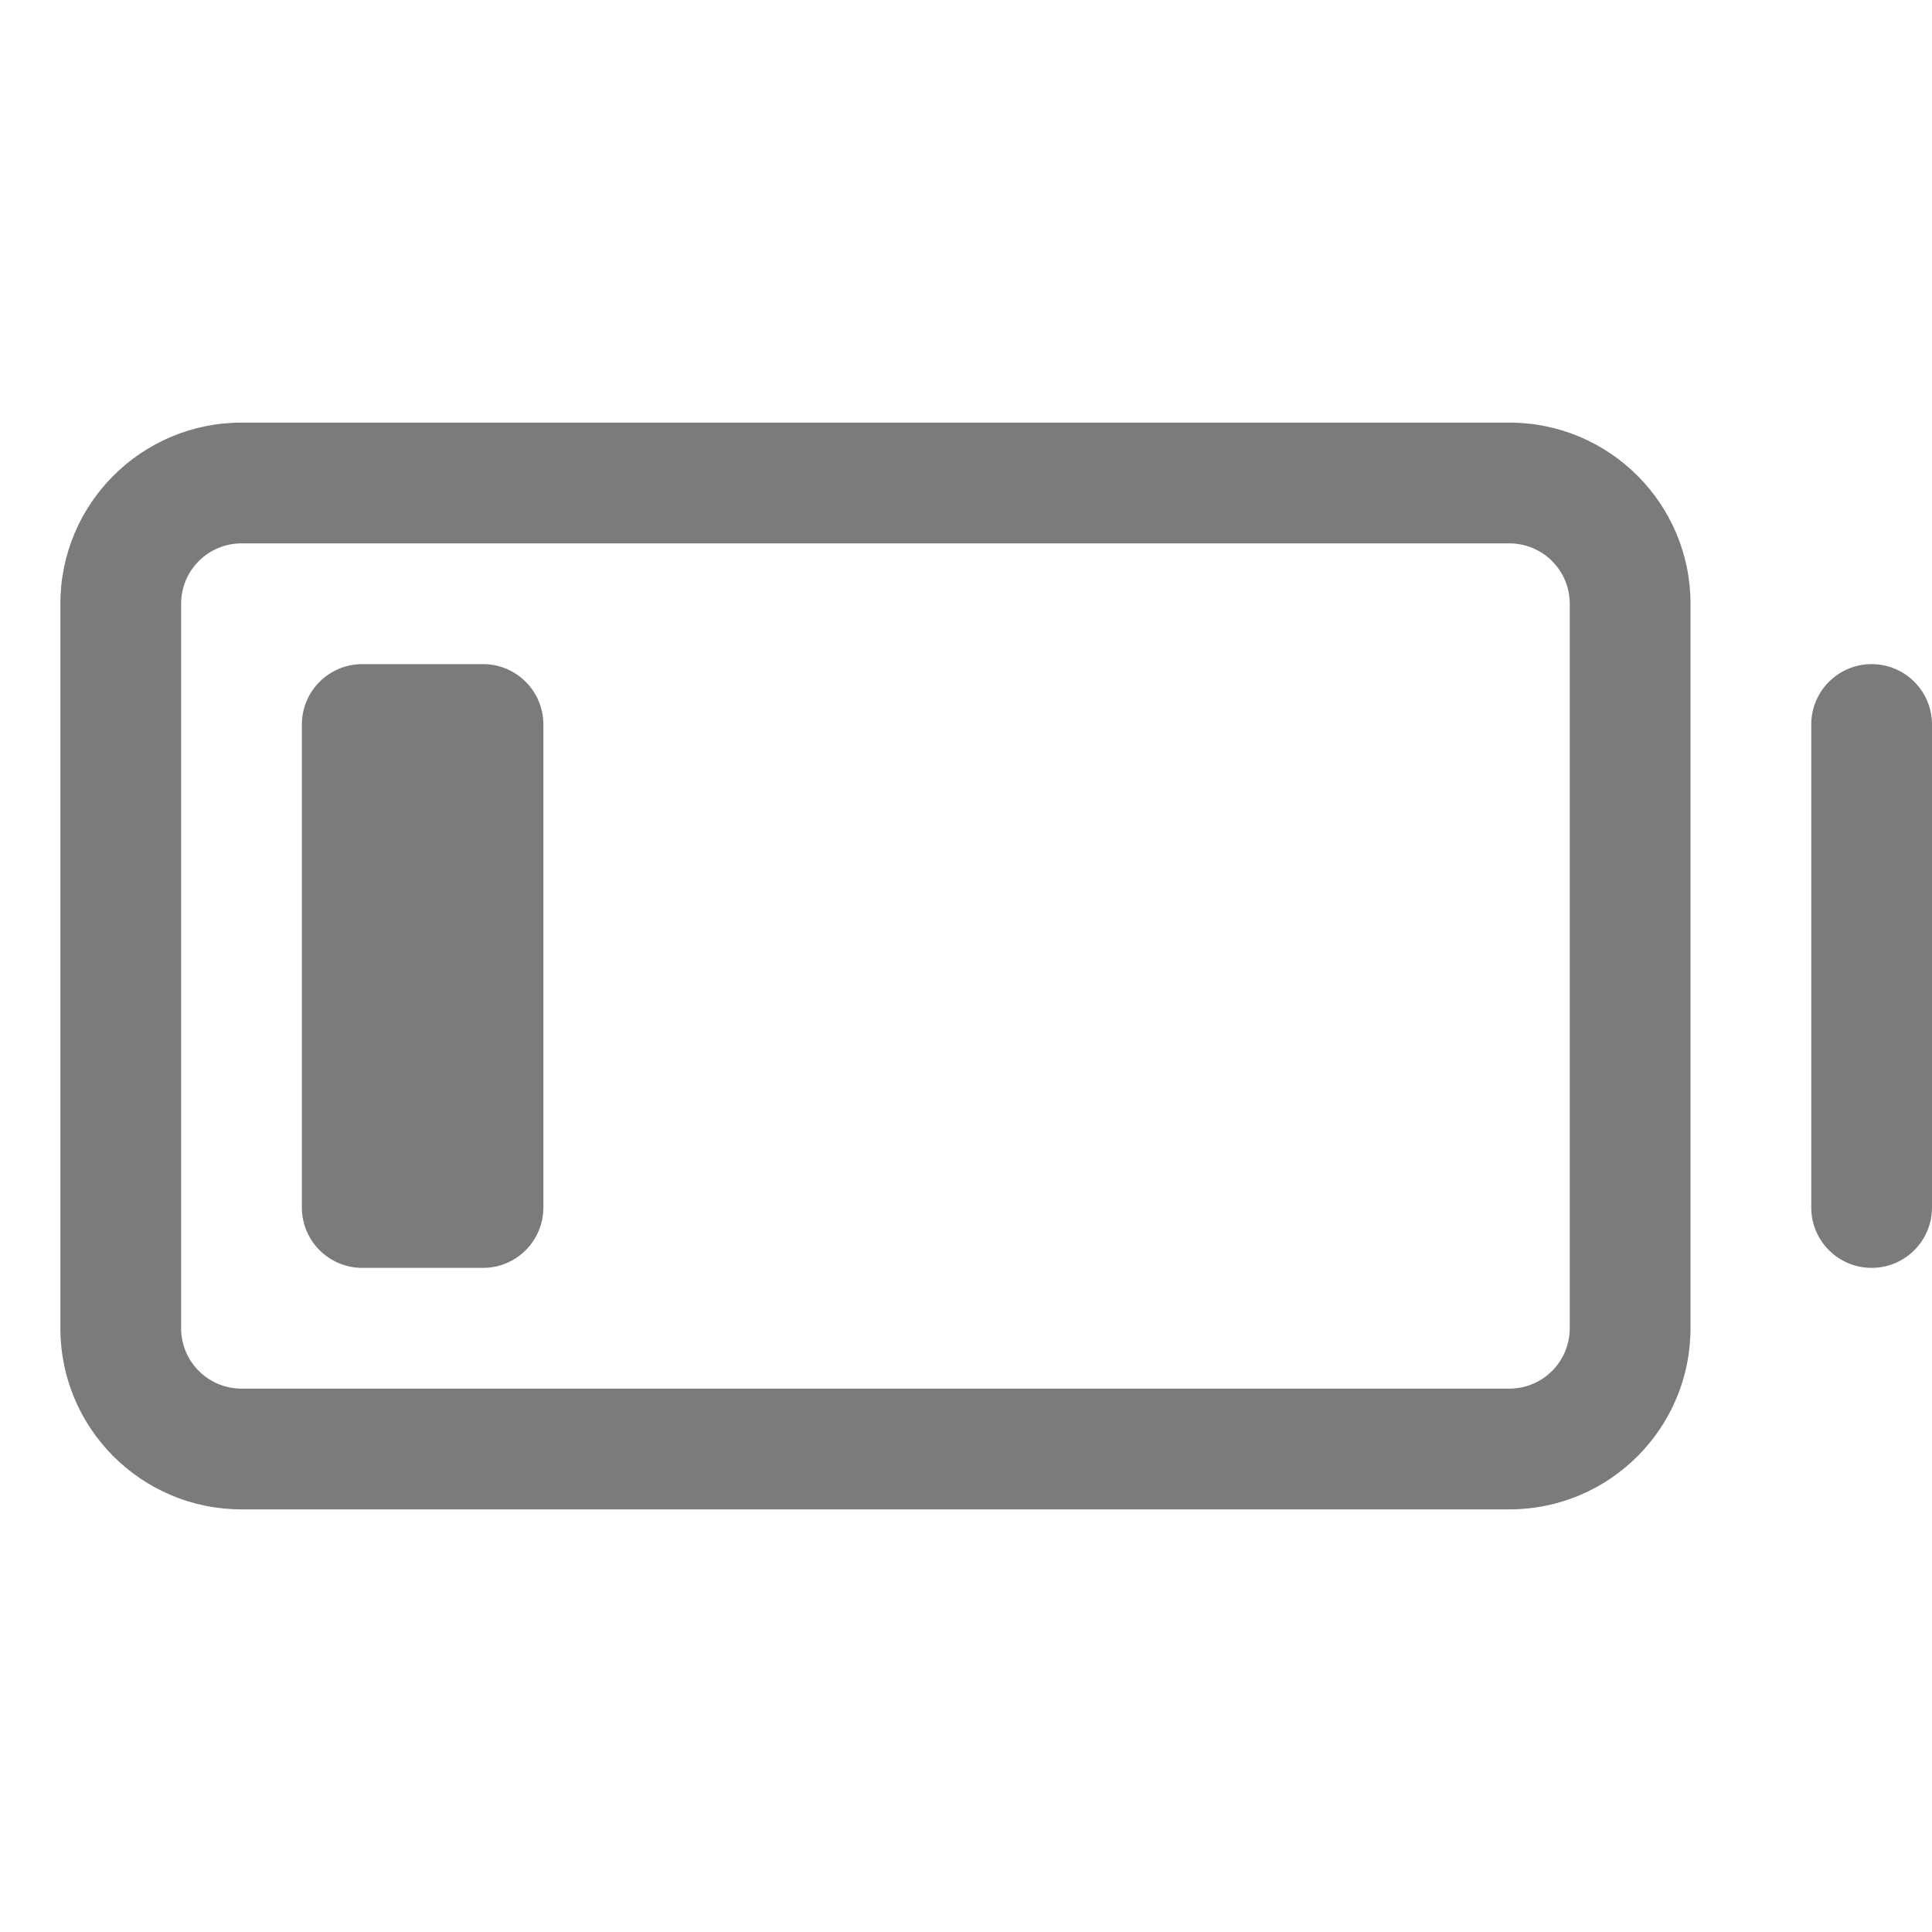
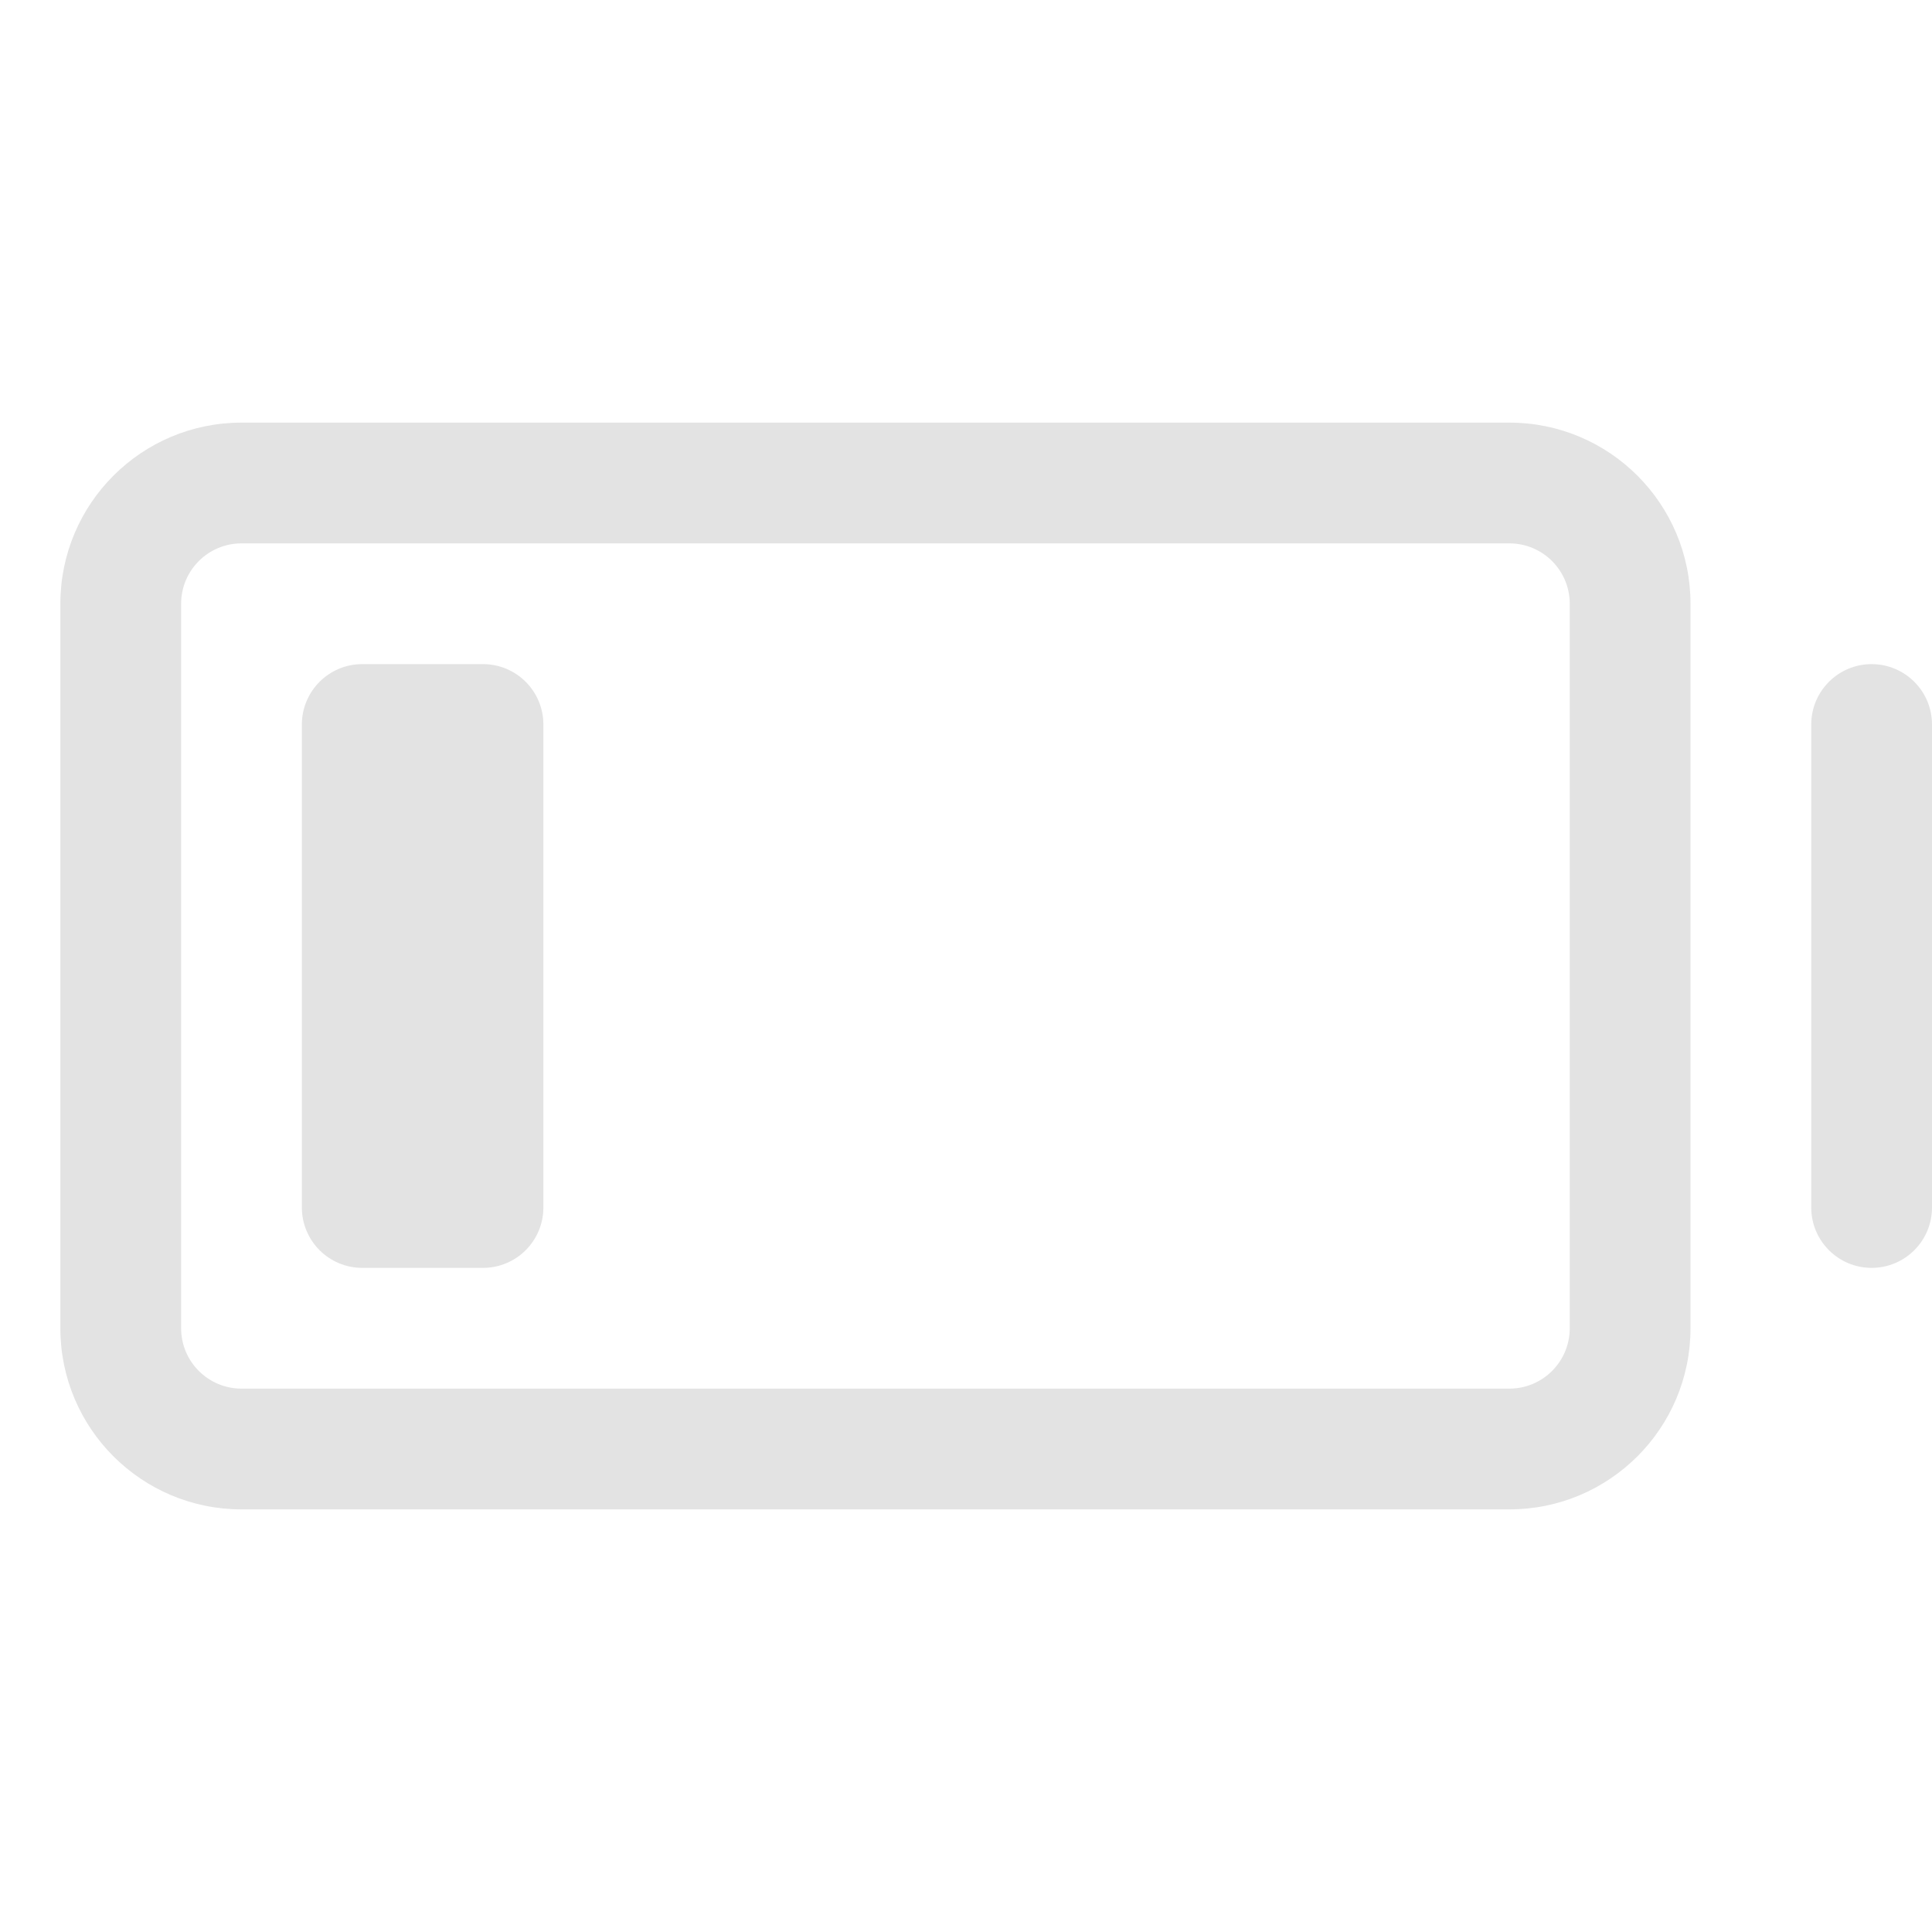
<svg xmlns="http://www.w3.org/2000/svg" width="1em" height="1em" viewBox="0 0 256 256">
-   <path fill="#7a7b7c" d="M72 96v64a8 8 0 0 1-8 8H48a8 8 0 0 1-8-8V96a8 8 0 0 1 8-8h16a8 8 0 0 1 8 8Zm152-16v96a24 24 0 0 1-24 24H32a24 24 0 0 1-24-24V80a24 24 0 0 1 24-24h168a24 24 0 0 1 24 24Zm-16 0a8 8 0 0 0-8-8H32a8 8 0 0 0-8 8v96a8 8 0 0 0 8 8h168a8 8 0 0 0 8-8Zm40 8a8 8 0 0 0-8 8v64a8 8 0 0 0 16 0V96a8 8 0 0 0-8-8Z" />
+   <path fill="#e3e3e3" d="M72 96v64a8 8 0 0 1-8 8H48a8 8 0 0 1-8-8V96a8 8 0 0 1 8-8h16a8 8 0 0 1 8 8Zm152-16v96a24 24 0 0 1-24 24H32a24 24 0 0 1-24-24V80a24 24 0 0 1 24-24h168a24 24 0 0 1 24 24Zm-16 0a8 8 0 0 0-8-8H32a8 8 0 0 0-8 8v96a8 8 0 0 0 8 8h168a8 8 0 0 0 8-8Zm40 8a8 8 0 0 0-8 8v64a8 8 0 0 0 16 0V96a8 8 0 0 0-8-8Z" />
</svg>
